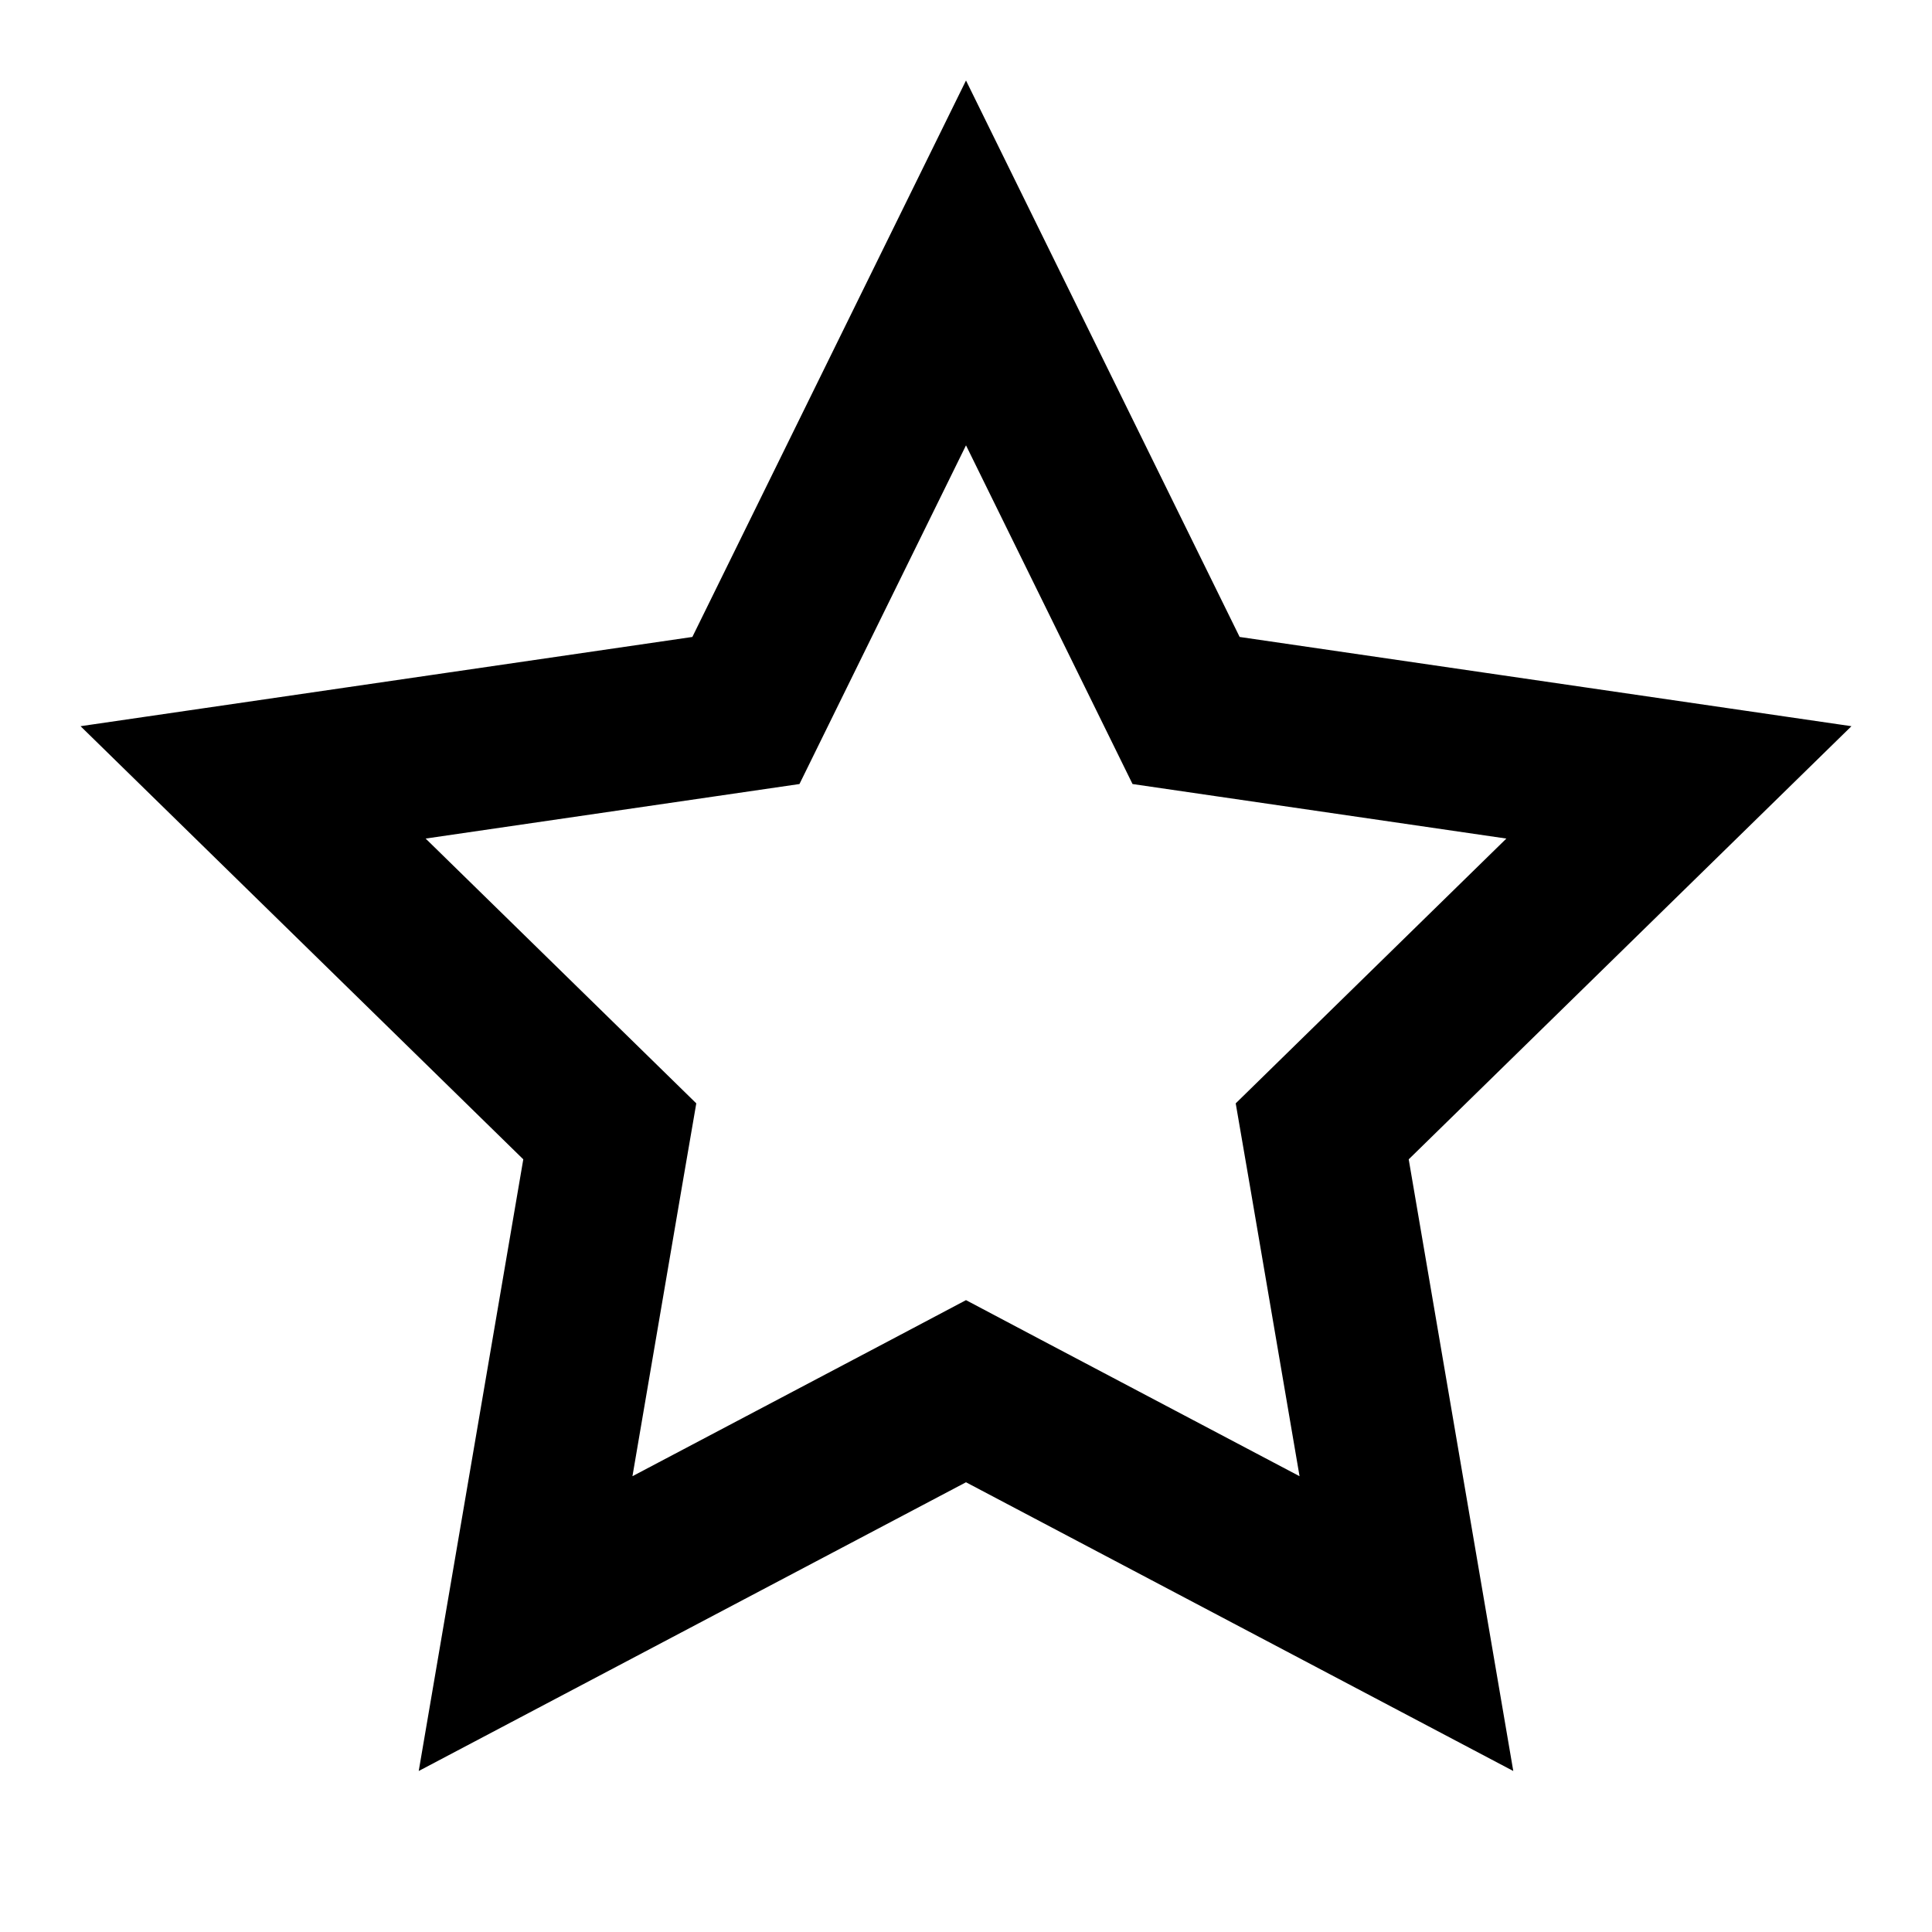
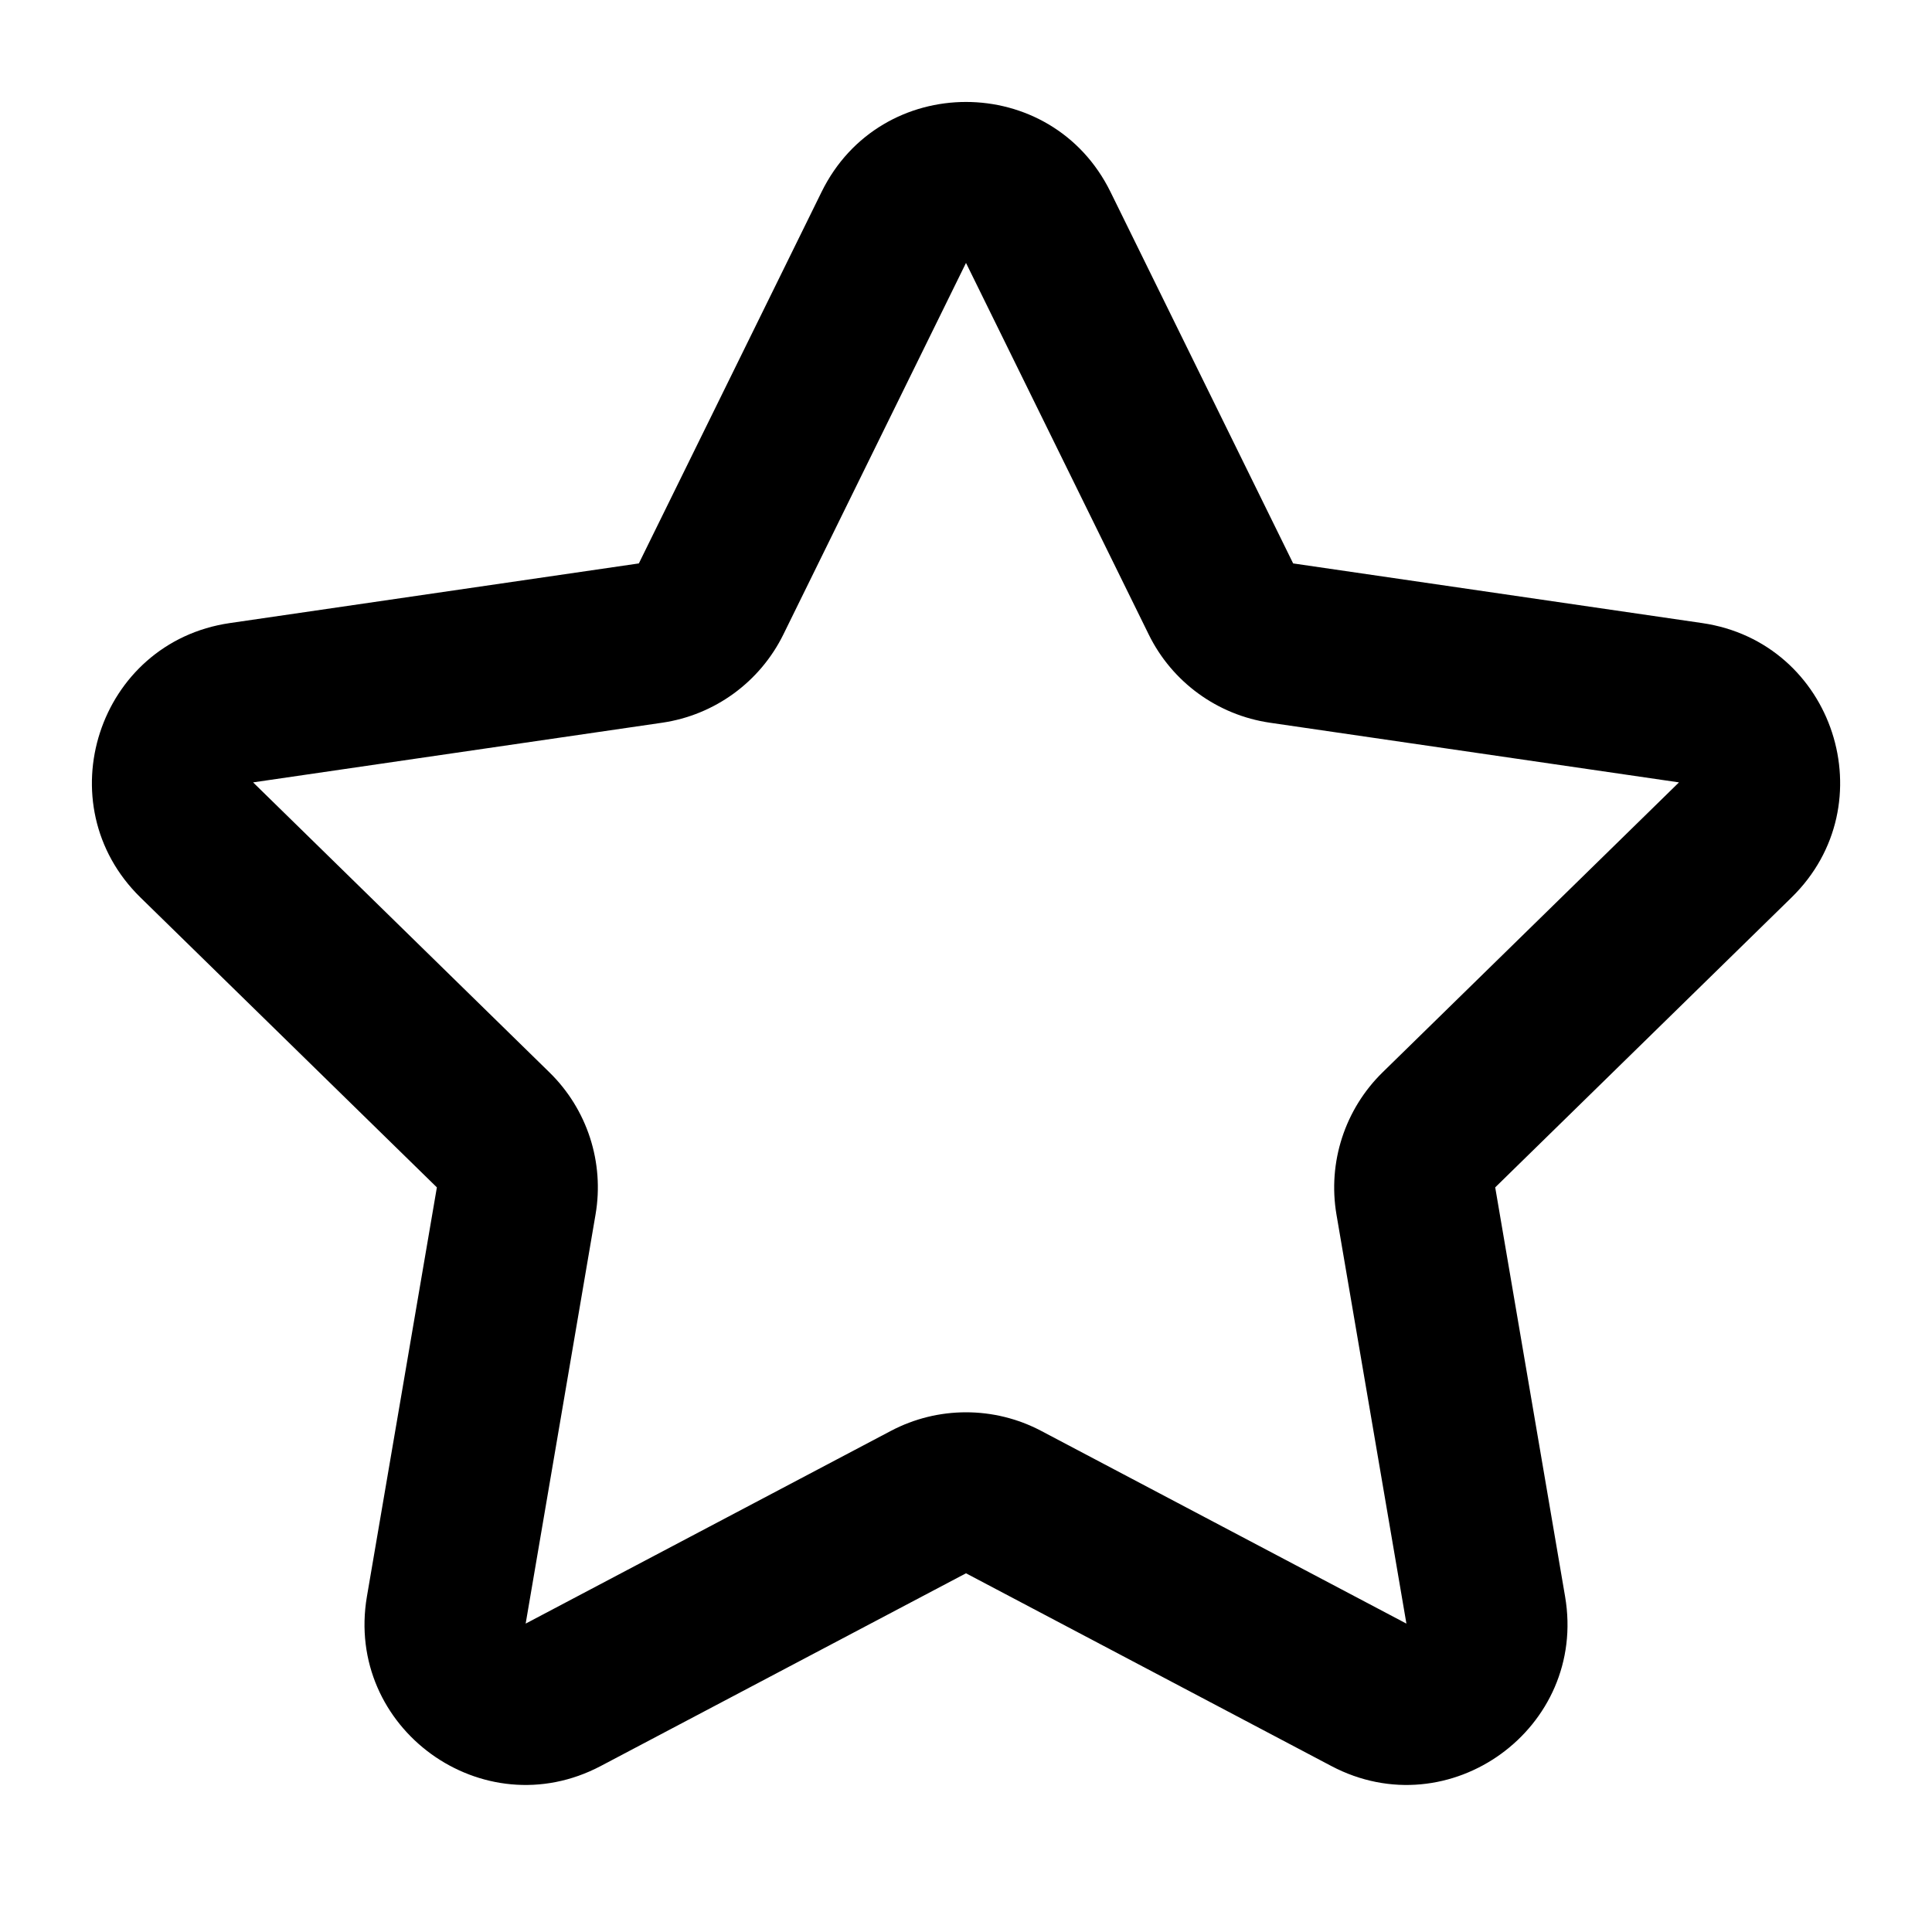
<svg xmlns="http://www.w3.org/2000/svg" width="24" height="24" viewBox="0 0 24 24" fill="none">
-   <path d="M12.467 17.529L12 17.282L11.533 17.529L6.529 20.169L7.486 14.571L7.575 14.054L7.2 13.687L3.144 9.719L8.745 8.902L9.266 8.826L9.498 8.354L12 3.266L14.502 8.354L14.734 8.826L15.255 8.902L20.856 9.719L16.8 13.687L16.425 14.054L16.514 14.571L17.471 20.169L12.467 17.529Z" stroke="currentColor" stroke-width="2" stroke-linecap="round" />
+   <path fill-rule="evenodd" clip-rule="evenodd" d="M10.206 2.384C10.938 0.894 13.062 0.894 13.795 2.384L16.064 6.999L21.145 7.74C22.784 7.979 23.439 9.992 22.255 11.149L18.574 14.75L19.442 19.832C19.722 21.467 18.005 22.712 16.538 21.938L12 19.544L7.463 21.938C5.996 22.712 4.279 21.467 4.558 19.832L5.427 14.75L1.745 11.149C0.562 9.992 1.217 7.979 2.855 7.74L7.936 6.999L10.206 2.384ZM14.27 7.882L12 3.266L9.731 7.882C9.44 8.473 8.877 8.883 8.225 8.978L3.144 9.719L6.825 13.321C7.295 13.78 7.509 14.44 7.398 15.087L6.53 20.169L11.067 17.775C11.651 17.467 12.35 17.467 12.934 17.775L17.471 20.169L16.602 15.087C16.492 14.44 16.706 13.78 17.175 13.321L20.857 9.719L15.776 8.978C15.124 8.883 14.56 8.473 14.27 7.882Z" fill="currentColor" />
</svg>
